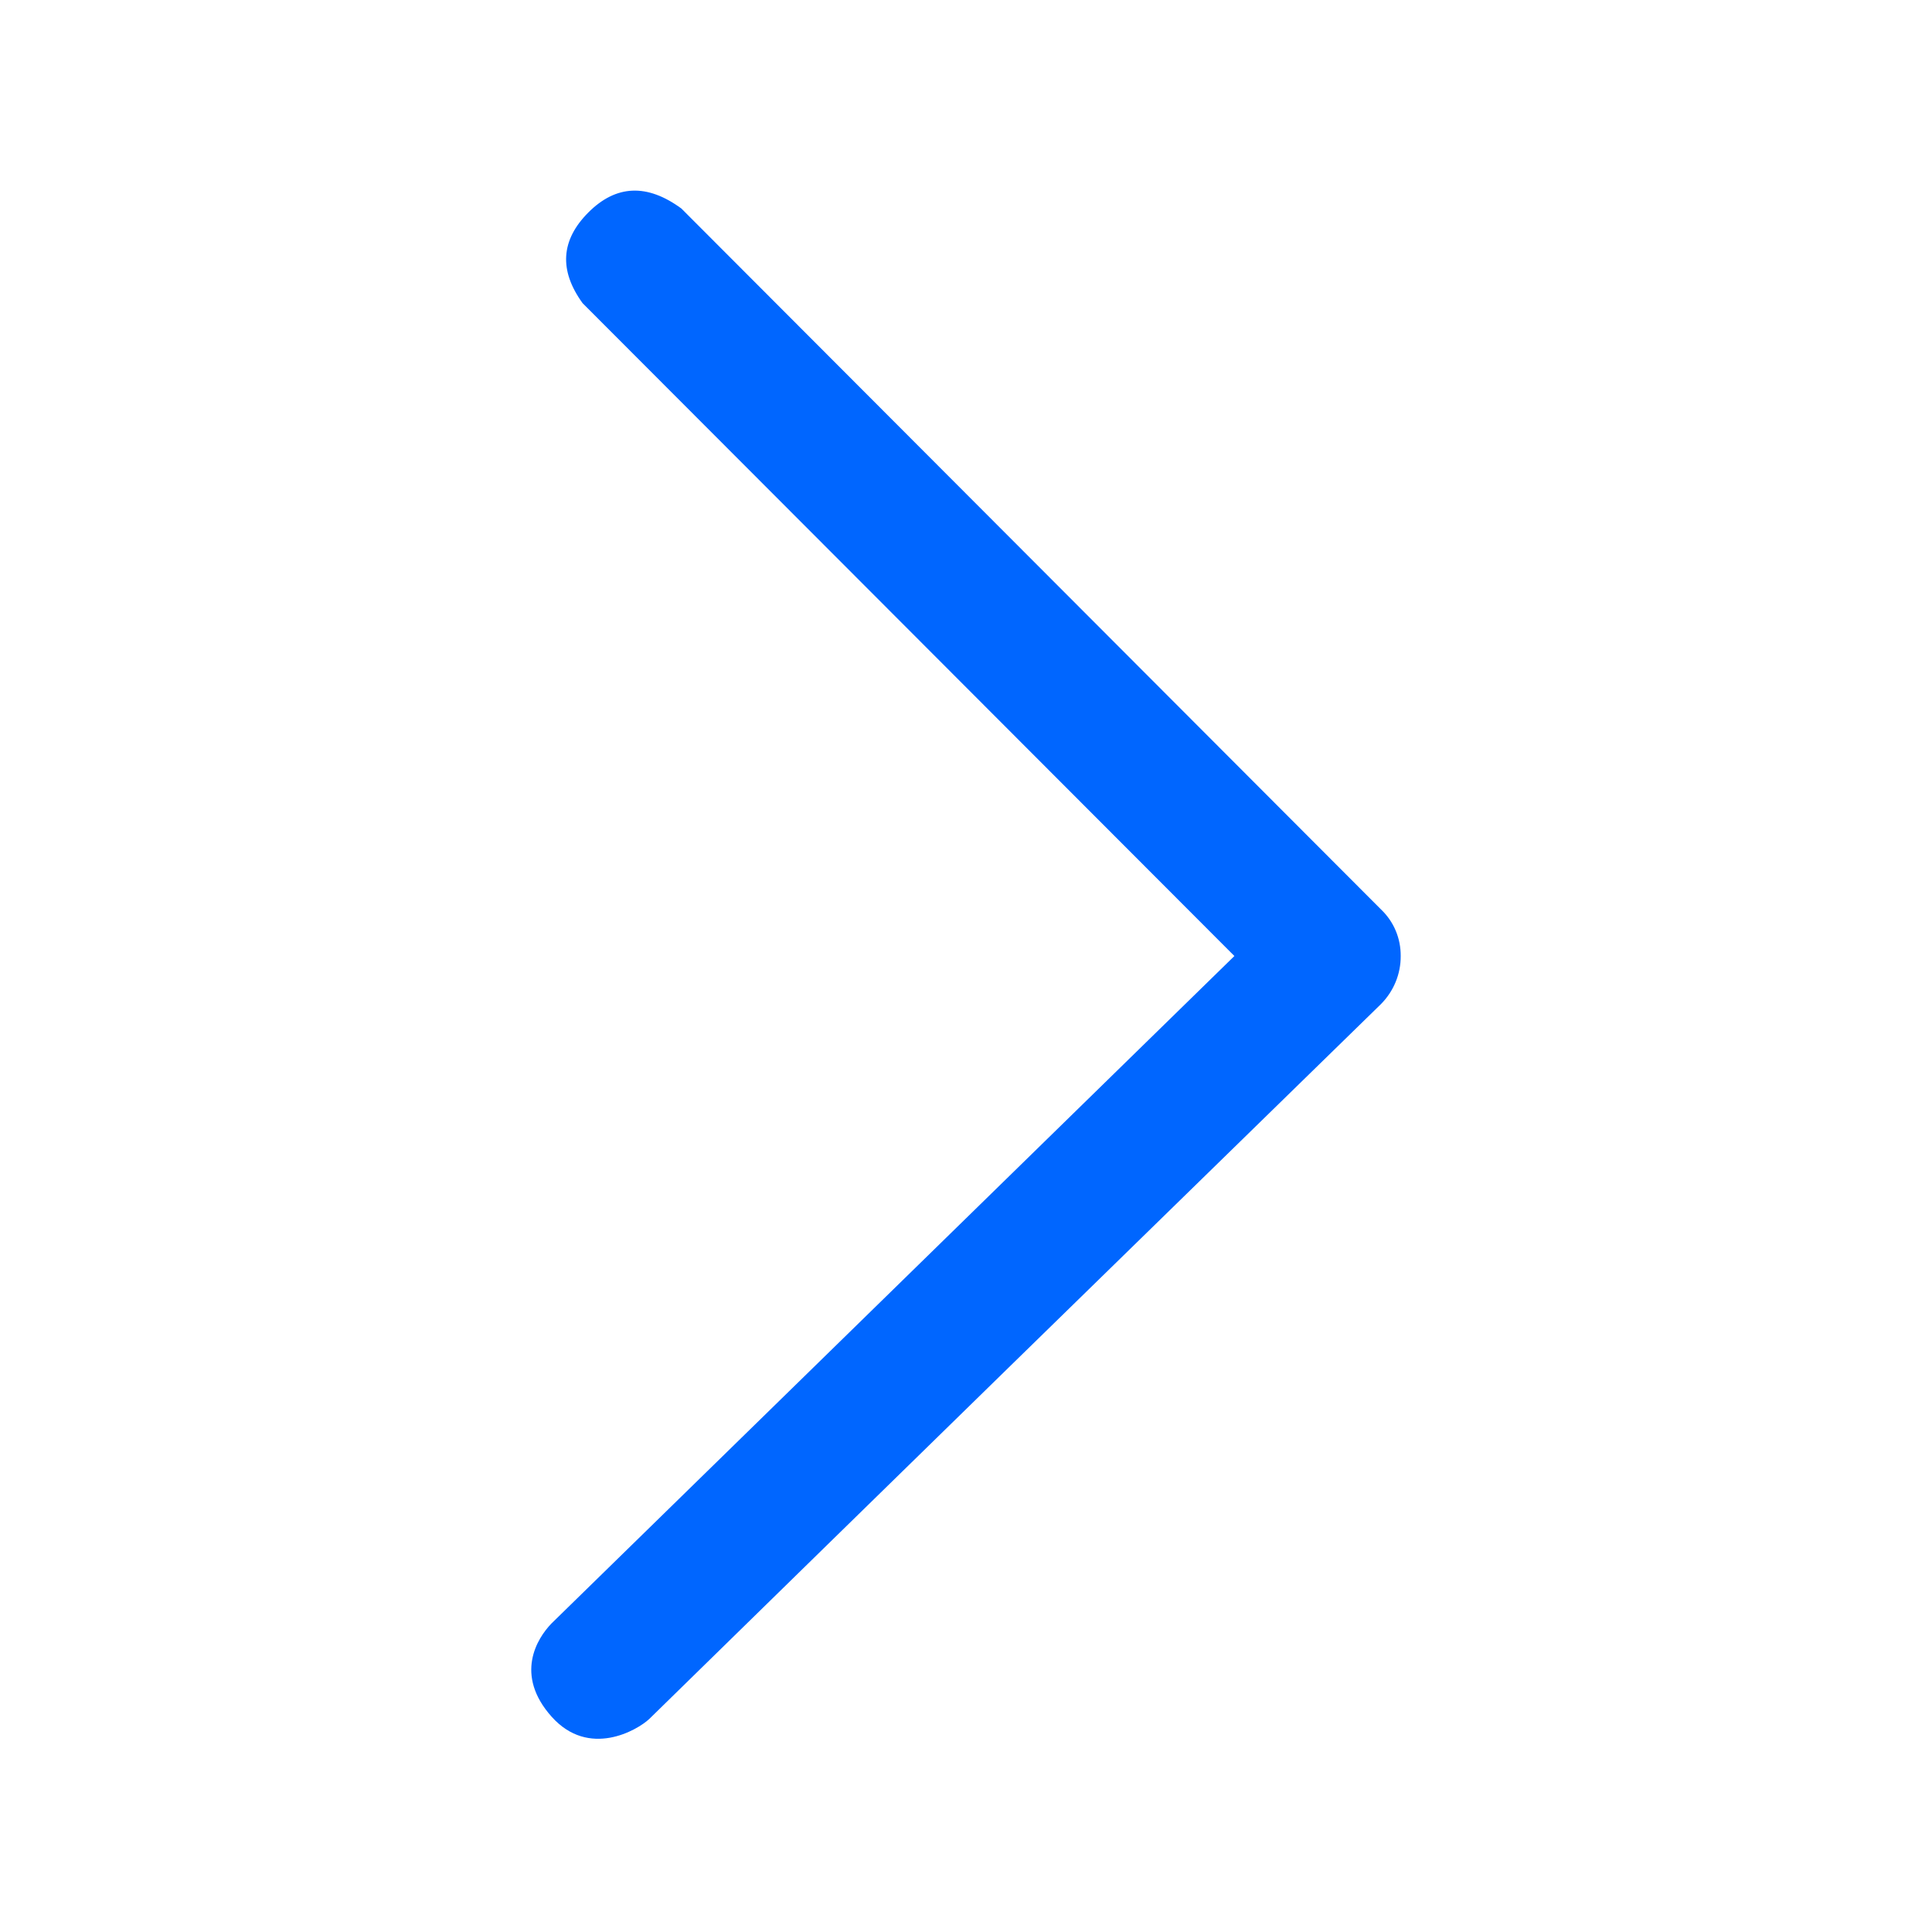
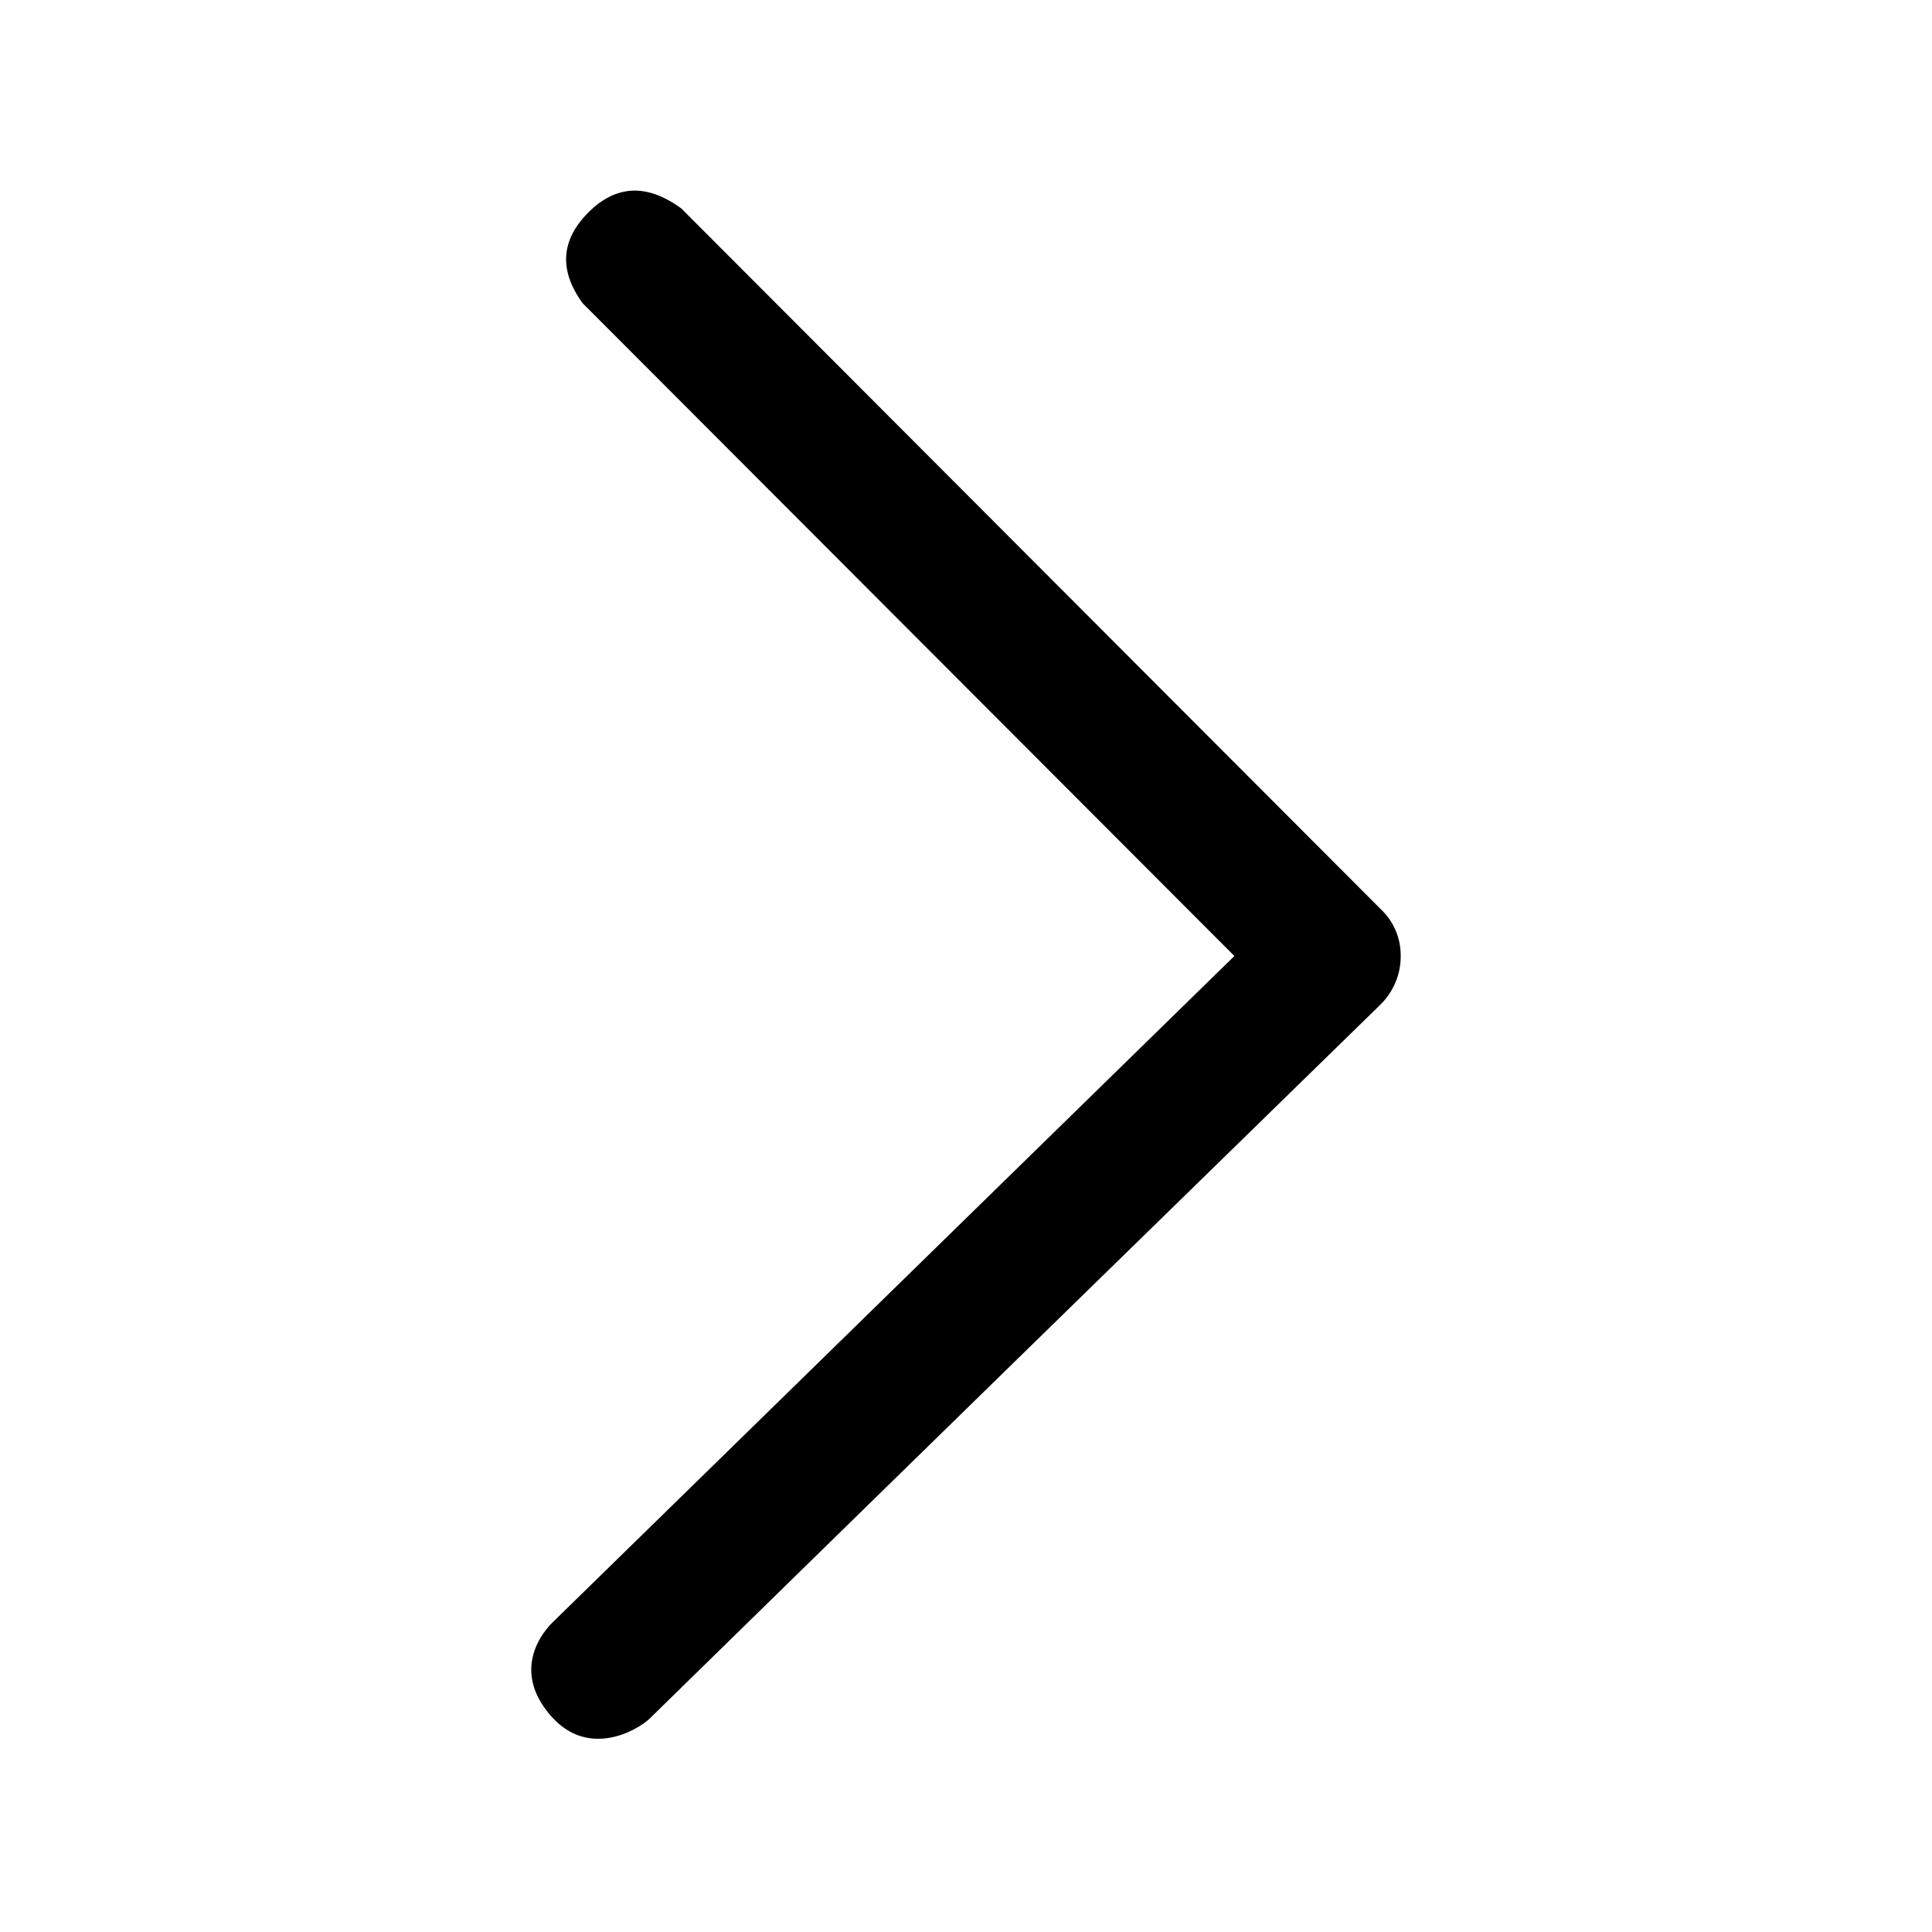
- <svg xmlns="http://www.w3.org/2000/svg" width="24" height="24" viewBox="0 0 24 24" fill="none">
+ <svg xmlns="http://www.w3.org/2000/svg" width="24" height="24" viewBox="0 0 24 24">
  <g id="uiw:right">
-     <path id="Vector" fill-rule="evenodd" clip-rule="evenodd" d="M8.464 2.59L17.155 11.297C17.233 11.371 17.296 11.461 17.338 11.561C17.38 11.661 17.401 11.768 17.4 11.876C17.401 11.987 17.379 12.097 17.337 12.199C17.295 12.301 17.233 12.394 17.155 12.473C14.011 15.54 10.981 18.5 8.065 21.354C7.915 21.494 7.315 21.844 6.852 21.325C6.389 20.806 6.67 20.353 6.852 20.166L15.334 11.876L7.237 3.766C6.942 3.358 6.966 2.983 7.309 2.639C7.653 2.295 8.038 2.278 8.464 2.59Z" fill="#0066FF" />
+     <path id="Vector" fill-rule="evenodd" clip-rule="evenodd" d="M8.464 2.59L17.155 11.297C17.233 11.371 17.296 11.461 17.338 11.561C17.38 11.661 17.401 11.768 17.4 11.876C17.401 11.987 17.379 12.097 17.337 12.199C17.295 12.301 17.233 12.394 17.155 12.473C14.011 15.54 10.981 18.5 8.065 21.354C7.915 21.494 7.315 21.844 6.852 21.325C6.389 20.806 6.67 20.353 6.852 20.166L15.334 11.876L7.237 3.766C6.942 3.358 6.966 2.983 7.309 2.639C7.653 2.295 8.038 2.278 8.464 2.59Z" fill="currentColor" class="fill-current" />
  </g>
</svg>
